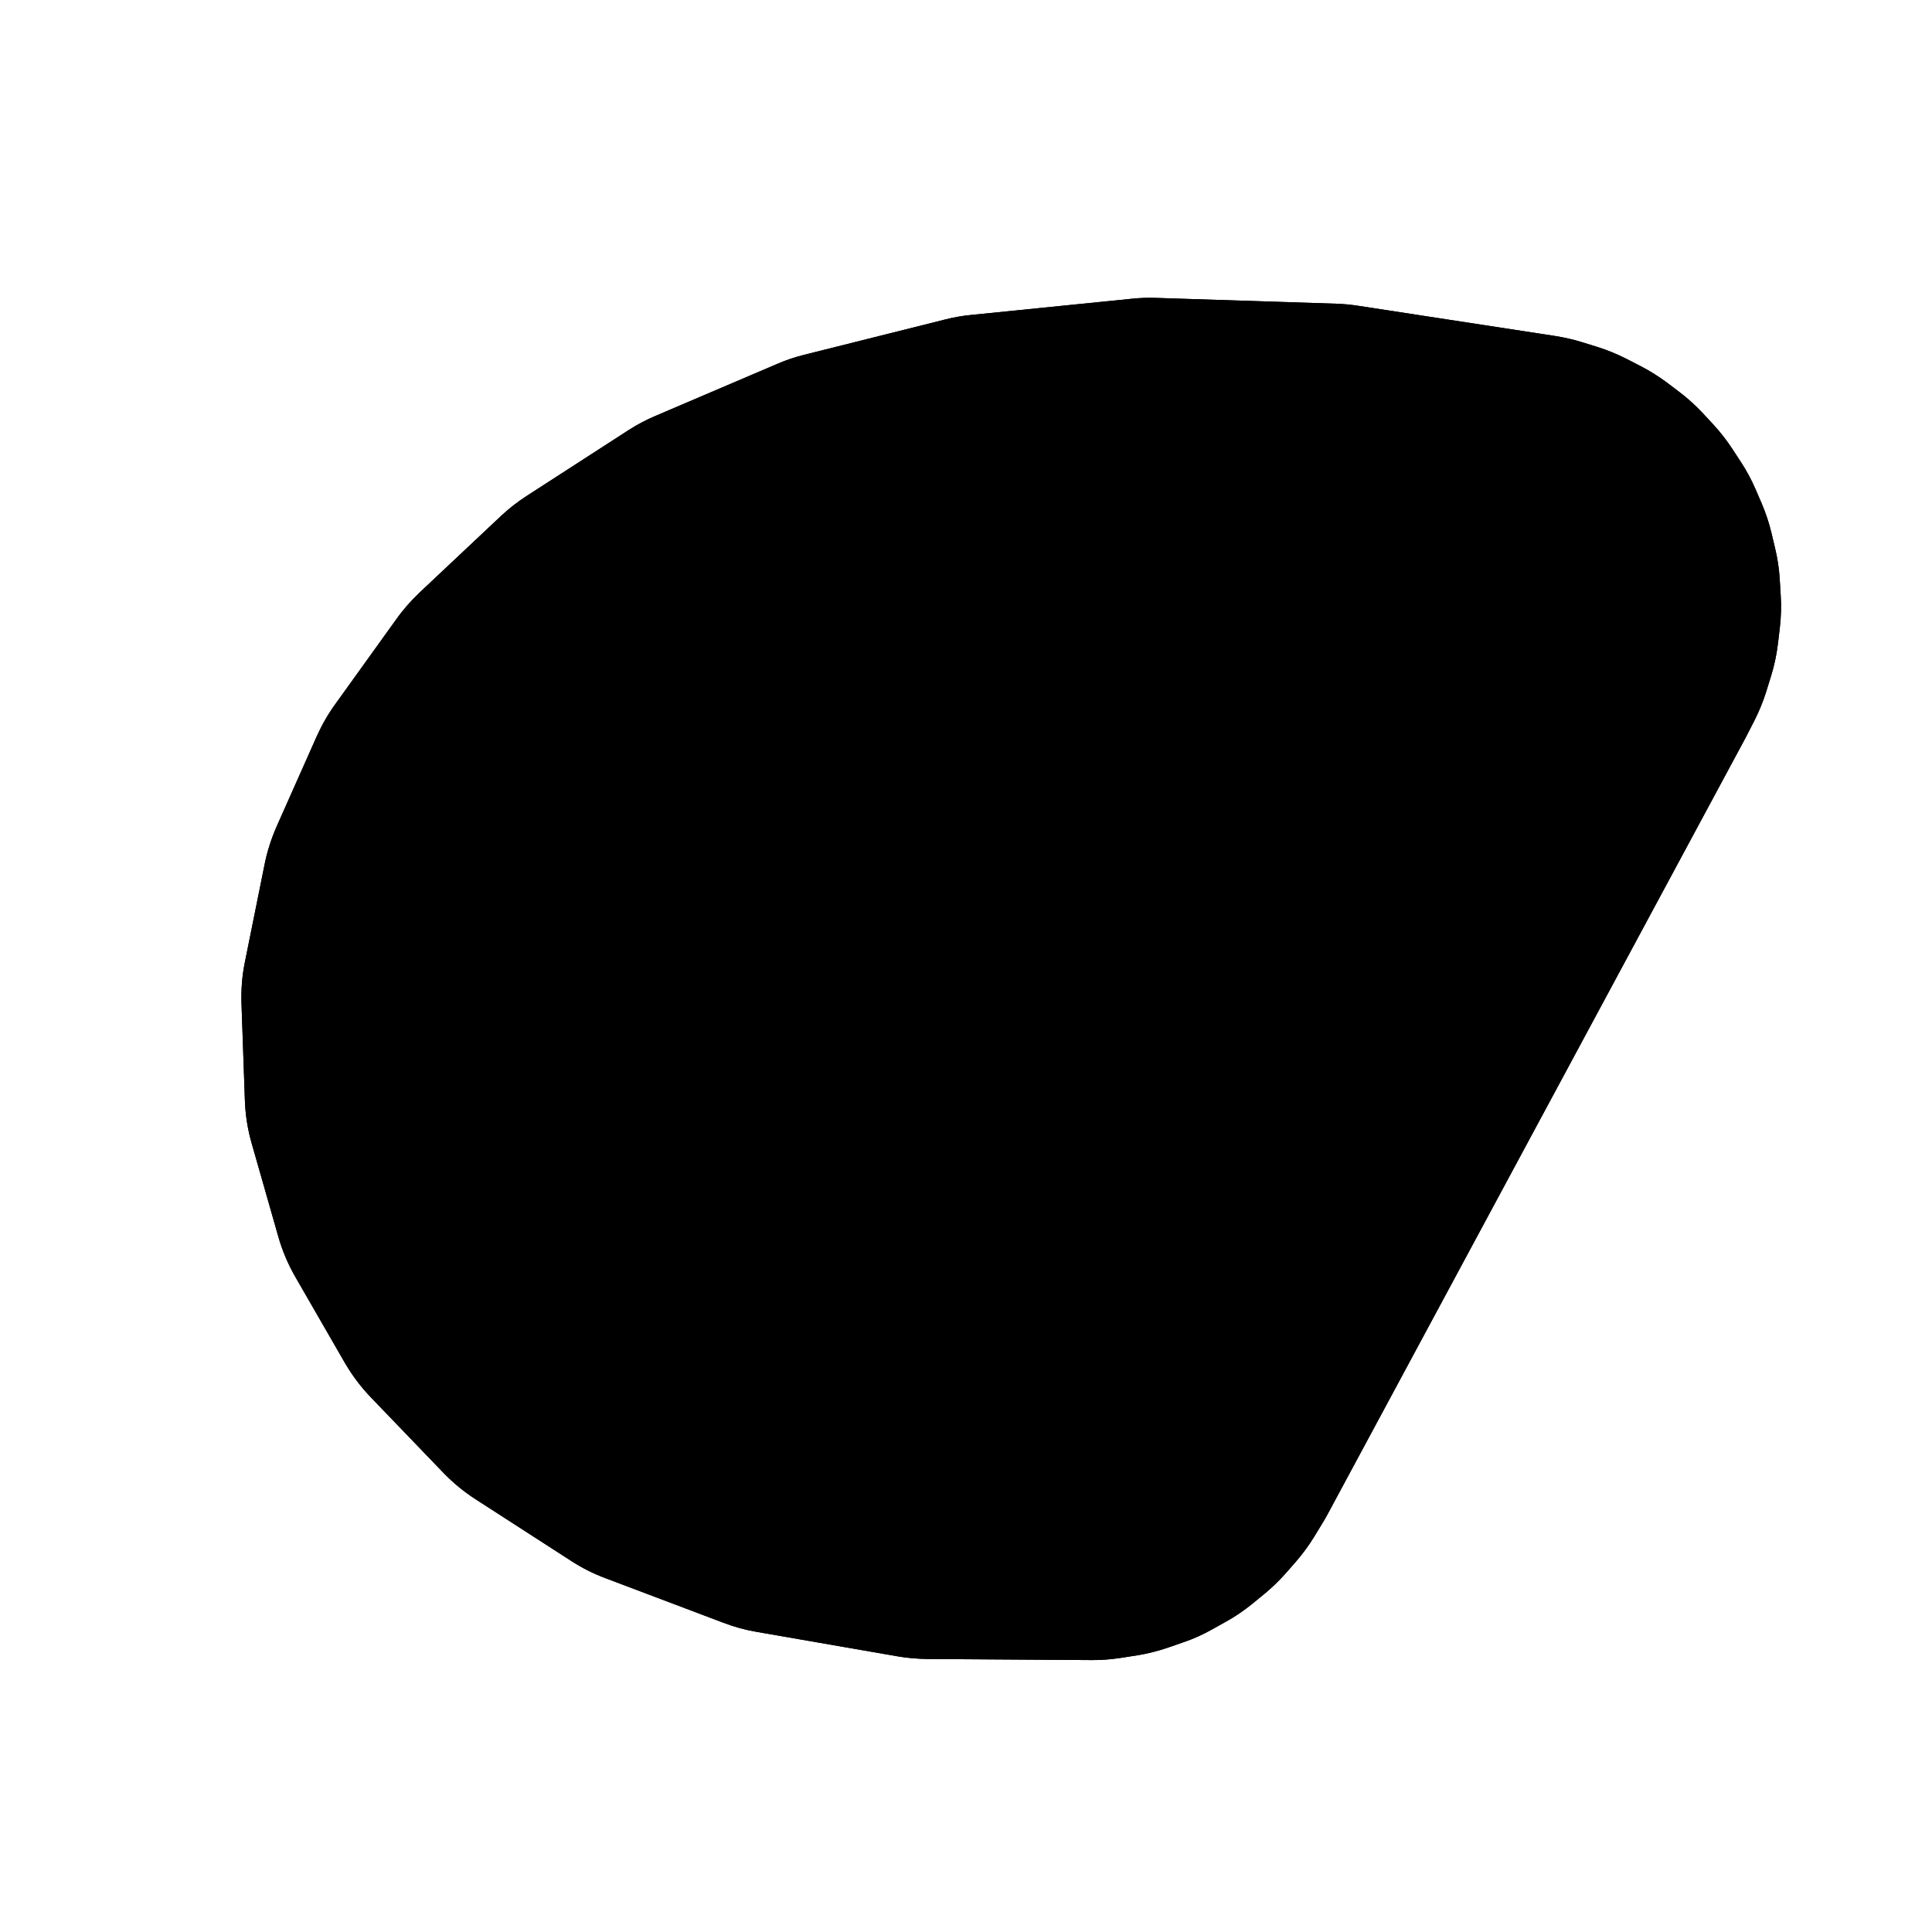
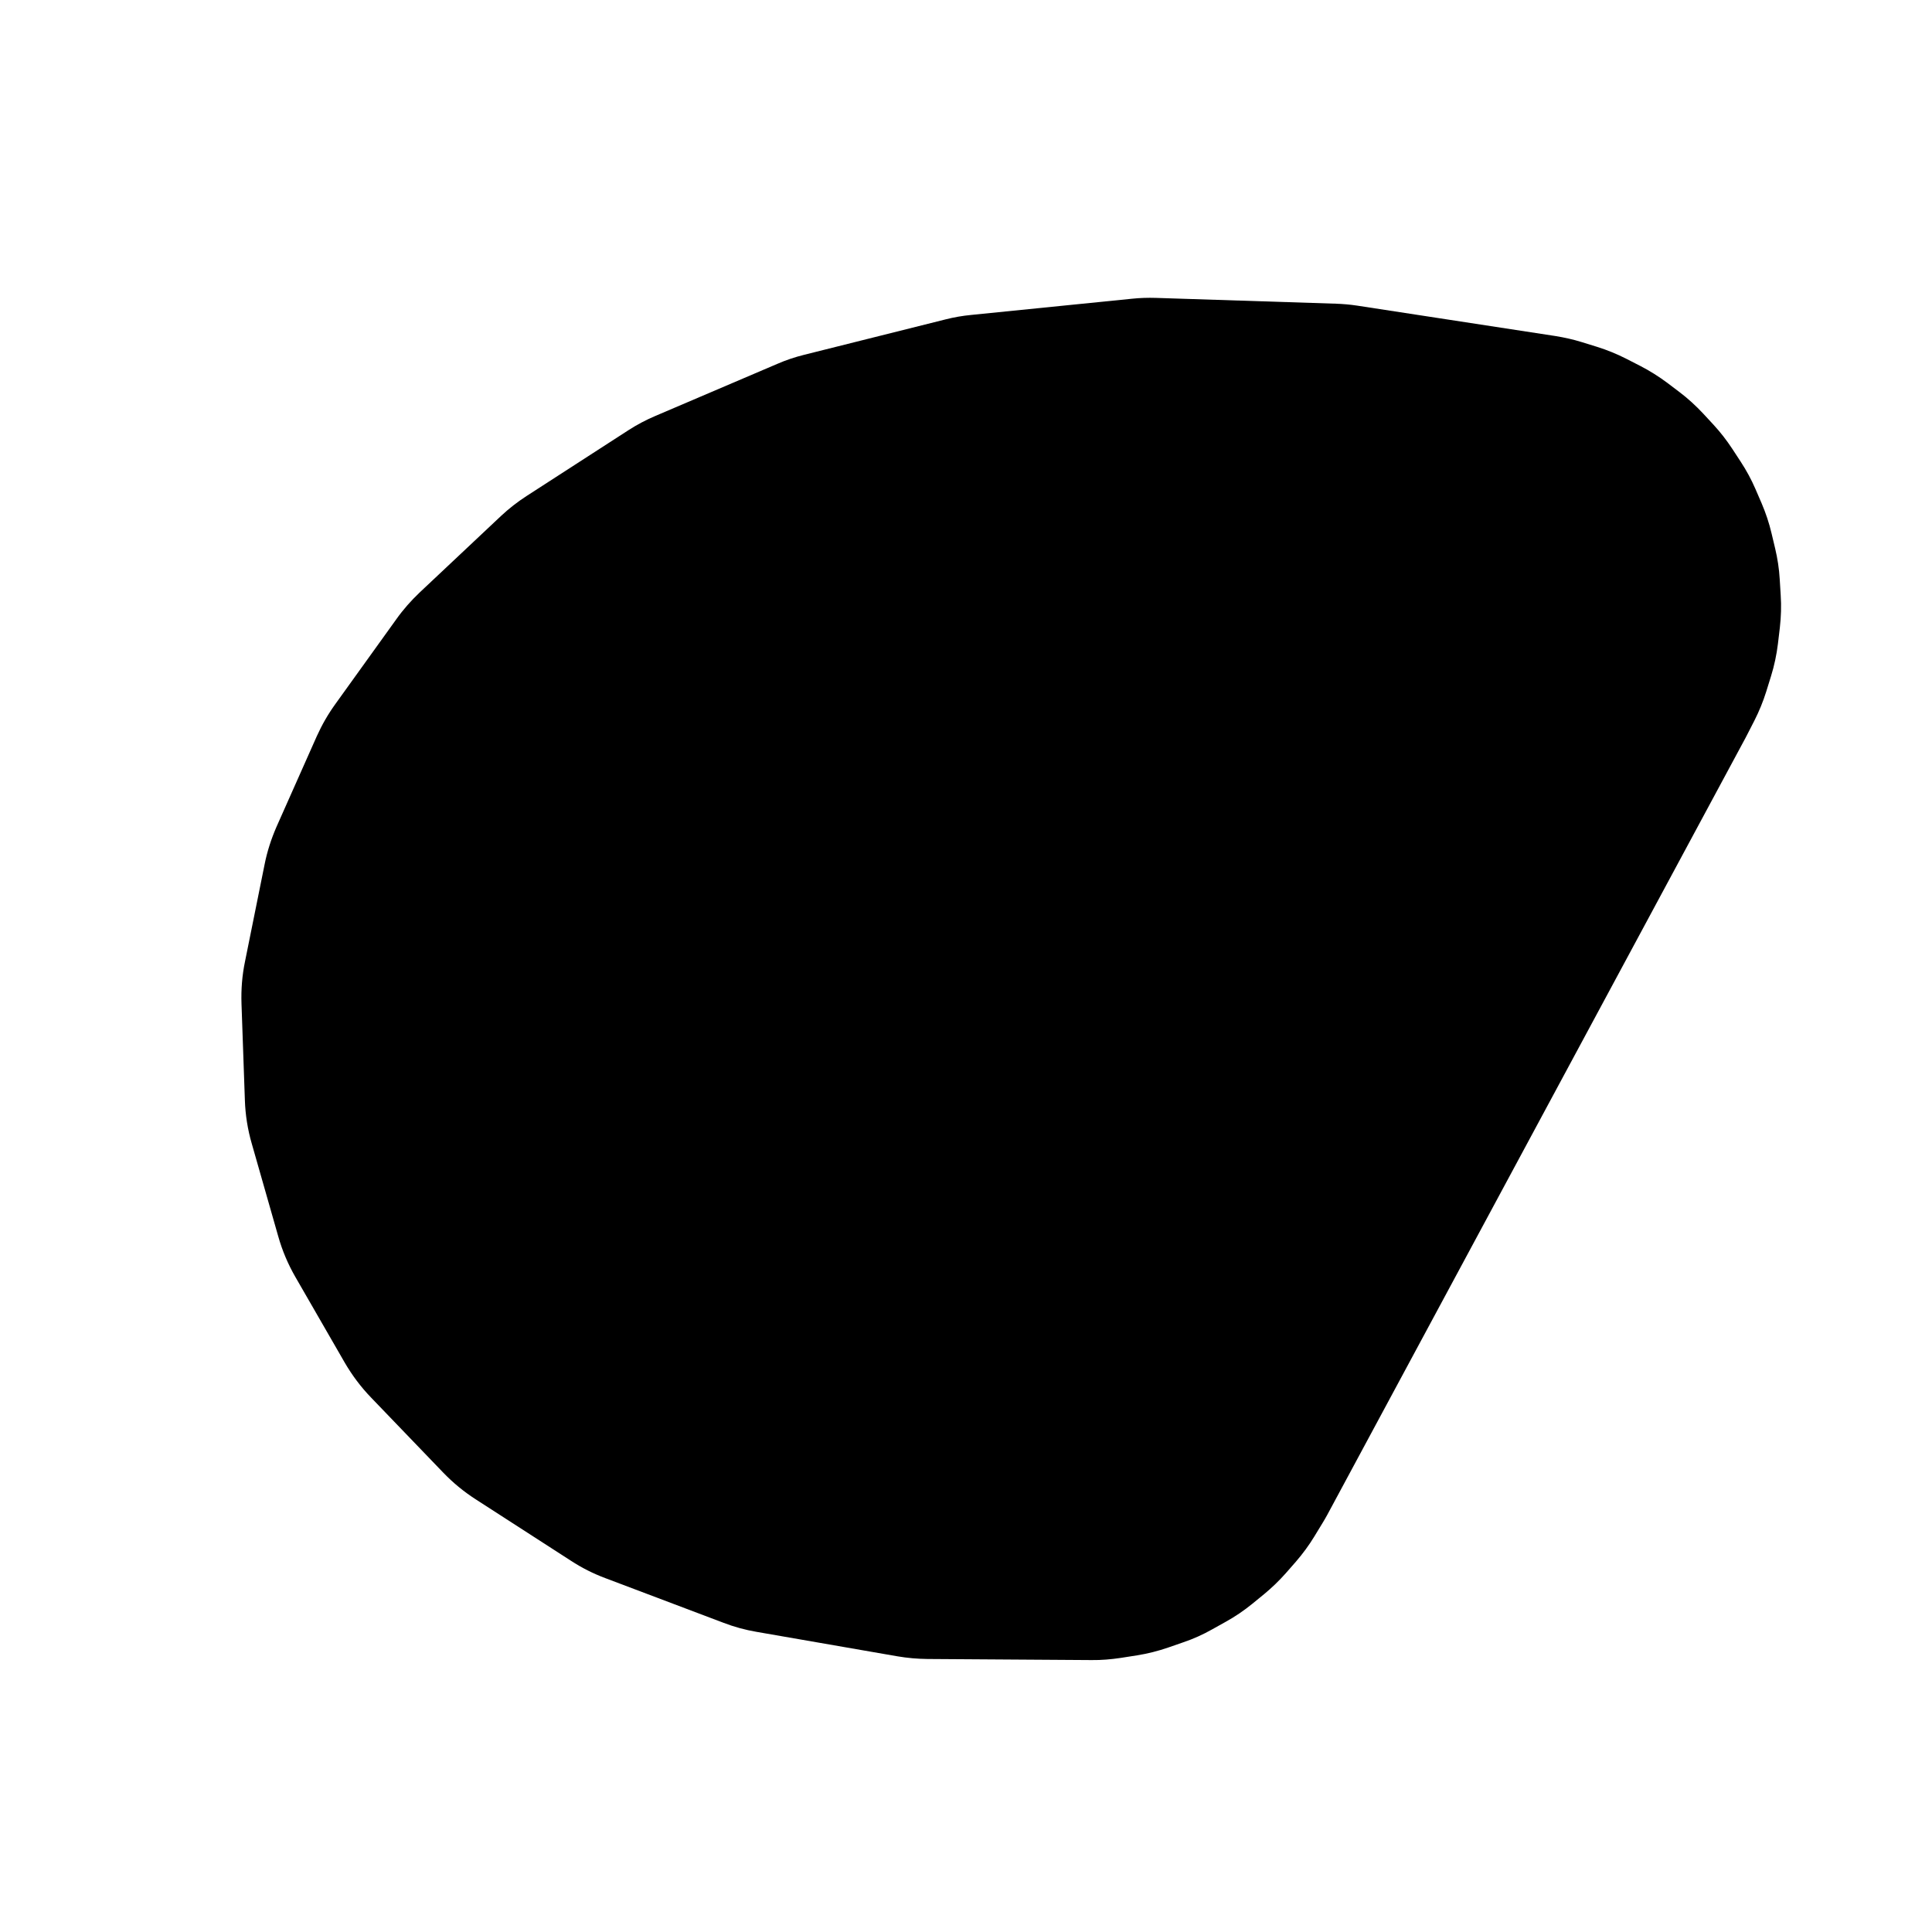
<svg xmlns="http://www.w3.org/2000/svg" viewBox="0 0 16 16">
  <path class="color-vector" d="M9.374,2.474C9.44,2.467,9.506,2.465,9.572,2.467L11.06,2.515C11.12,2.517,11.18,2.522,11.239,2.531L12.882,2.783C12.956,2.795,13.028,2.811,13.099,2.833L13.228,2.873C13.311,2.899,13.391,2.932,13.468,2.971L13.585,3.031C13.663,3.071,13.737,3.118,13.807,3.17L13.91,3.248C13.98,3.301,14.045,3.361,14.105,3.425L14.192,3.519C14.249,3.581,14.3,3.647,14.346,3.717L14.416,3.824C14.463,3.896,14.504,3.971,14.538,4.05L14.589,4.168C14.623,4.248,14.651,4.331,14.671,4.416L14.701,4.542C14.721,4.626,14.734,4.711,14.739,4.798L14.747,4.929C14.753,5.018,14.75,5.108,14.74,5.197L14.724,5.332C14.713,5.422,14.694,5.512,14.667,5.599L14.627,5.728C14.601,5.811,14.568,5.891,14.529,5.968L14.469,6.085C14.464,6.094,14.46,6.103,14.455,6.112L10.992,12.545C10.979,12.568,10.966,12.592,10.952,12.614L10.885,12.724C10.84,12.798,10.789,12.867,10.733,12.932L10.649,13.028C10.594,13.09,10.534,13.148,10.47,13.201L10.371,13.282C10.302,13.338,10.229,13.388,10.151,13.431L10.038,13.494C9.962,13.537,9.882,13.573,9.799,13.601L9.675,13.644C9.591,13.673,9.504,13.695,9.416,13.709L9.282,13.73C9.202,13.742,9.121,13.749,9.04,13.748L7.68,13.739C7.597,13.738,7.515,13.731,7.433,13.717L6.264,13.514C6.171,13.498,6.079,13.473,5.991,13.439L5.012,13.069C4.913,13.032,4.818,12.984,4.729,12.926L3.94,12.417C3.842,12.354,3.752,12.28,3.672,12.197L3.073,11.574C2.988,11.486,2.915,11.388,2.854,11.283L2.446,10.575C2.385,10.469,2.337,10.356,2.304,10.238L2.085,9.471C2.051,9.354,2.032,9.233,2.028,9.112L2,8.313C1.996,8.195,2.005,8.078,2.029,7.963L2.191,7.16C2.212,7.053,2.246,6.948,2.29,6.847L2.624,6.096C2.666,6.003,2.717,5.914,2.777,5.831L3.283,5.127C3.339,5.048,3.403,4.976,3.473,4.909L4.148,4.274C4.214,4.212,4.286,4.156,4.362,4.107L5.204,3.563C5.275,3.517,5.351,3.477,5.429,3.444L6.436,3.014C6.509,2.982,6.584,2.957,6.661,2.938L7.831,2.645C7.901,2.627,7.972,2.615,8.045,2.608Z" />
-   <path class="color-e-nearwhite" d="M9.374,2.474C9.44,2.467,9.506,2.465,9.572,2.467L11.06,2.515C11.12,2.517,11.18,2.522,11.239,2.531L12.882,2.783C12.956,2.795,13.028,2.811,13.099,2.833L13.228,2.873C13.311,2.899,13.391,2.932,13.468,2.971L13.585,3.031C13.663,3.071,13.737,3.118,13.807,3.17L13.822,3.182C13.83,3.193,13.838,3.205,13.846,3.217L13.916,3.324C13.952,3.379,13.984,3.435,14.012,3.494L13.968,3.471C13.891,3.432,13.811,3.399,13.728,3.373L13.599,3.333C13.528,3.311,13.456,3.295,13.382,3.283L11.739,3.031C11.68,3.022,11.62,3.017,11.56,3.015L10.072,2.967C10.006,2.965,9.94,2.967,9.874,2.974L8.545,3.108C8.472,3.115,8.401,3.127,8.331,3.145L7.161,3.438C7.084,3.457,7.009,3.482,6.936,3.514L5.929,3.944C5.851,3.977,5.775,4.017,5.704,4.063L4.862,4.607C4.786,4.656,4.714,4.712,4.648,4.774L3.973,5.409C3.903,5.476,3.839,5.548,3.783,5.627L3.277,6.331C3.217,6.414,3.166,6.503,3.124,6.596L2.79,7.347C2.746,7.448,2.712,7.553,2.691,7.66L2.529,8.463C2.505,8.578,2.496,8.695,2.5,8.813L2.528,9.612C2.532,9.733,2.551,9.854,2.585,9.971L2.804,10.738C2.837,10.856,2.885,10.969,2.946,11.075L3.354,11.783C3.381,11.83,3.411,11.875,3.442,11.919L3.44,11.917C3.399,11.891,3.359,11.862,3.321,11.832L3.073,11.574C2.988,11.486,2.915,11.388,2.854,11.283L2.446,10.575C2.385,10.469,2.337,10.356,2.304,10.238L2.085,9.471C2.051,9.354,2.032,9.233,2.028,9.112L2,8.313C1.996,8.195,2.005,8.078,2.029,7.963L2.191,7.16C2.212,7.053,2.246,6.948,2.29,6.847L2.624,6.096C2.666,6.003,2.717,5.914,2.777,5.831L3.283,5.127C3.339,5.048,3.403,4.976,3.473,4.909L4.148,4.274C4.214,4.212,4.286,4.156,4.362,4.107L5.204,3.563C5.275,3.517,5.351,3.477,5.429,3.444L6.436,3.014C6.509,2.982,6.584,2.957,6.661,2.938L7.831,2.645C7.901,2.627,7.972,2.615,8.045,2.608Z" />
-   <path class="color-vector-dim" d="M13.846,3.217C13.838,3.205,13.83,3.193,13.822,3.181L13.91,3.248C13.98,3.301,14.045,3.361,14.105,3.425L14.192,3.519C14.249,3.581,14.3,3.647,14.346,3.717L14.416,3.824C14.463,3.896,14.504,3.971,14.538,4.05L14.589,4.168C14.623,4.248,14.651,4.331,14.671,4.416L14.701,4.542C14.721,4.626,14.734,4.711,14.739,4.798L14.747,4.929C14.753,5.018,14.75,5.108,14.74,5.197L14.724,5.332C14.713,5.422,14.694,5.512,14.667,5.599L14.627,5.728C14.601,5.811,14.568,5.891,14.529,5.968L14.469,6.085C14.464,6.094,14.46,6.103,14.455,6.112L10.992,12.545C10.979,12.568,10.966,12.592,10.952,12.614L10.885,12.724C10.84,12.798,10.789,12.867,10.733,12.932L10.649,13.028C10.594,13.09,10.534,13.148,10.47,13.201L10.371,13.282C10.302,13.338,10.229,13.388,10.151,13.431L10.038,13.494C9.962,13.537,9.882,13.573,9.799,13.601L9.675,13.644C9.591,13.673,9.504,13.695,9.416,13.709L9.282,13.73C9.202,13.742,9.121,13.749,9.04,13.748L7.68,13.739C7.597,13.738,7.515,13.731,7.433,13.717L6.264,13.514C6.171,13.498,6.079,13.473,5.991,13.439L5.012,13.069C4.913,13.032,4.818,12.984,4.729,12.926L3.94,12.417C3.842,12.354,3.752,12.28,3.672,12.197L3.321,11.832C3.359,11.862,3.399,11.891,3.44,11.917L4.229,12.426C4.318,12.484,4.413,12.532,4.512,12.569L5.491,12.939C5.579,12.973,5.671,12.998,5.764,13.014L6.933,13.217C7.015,13.231,7.097,13.238,7.18,13.239L8.54,13.248C8.621,13.249,8.702,13.242,8.782,13.23L8.916,13.209C9.004,13.195,9.091,13.173,9.175,13.144L9.299,13.101C9.382,13.073,9.462,13.037,9.538,12.994L9.651,12.931C9.729,12.888,9.802,12.838,9.871,12.782L9.97,12.701C10.034,12.648,10.094,12.59,10.149,12.528L10.233,12.432C10.289,12.367,10.34,12.298,10.385,12.224L10.452,12.114C10.466,12.092,10.479,12.068,10.492,12.045L13.955,5.612C13.96,5.603,13.964,5.594,13.969,5.585L14.029,5.468C14.068,5.391,14.101,5.311,14.127,5.228L14.167,5.099C14.194,5.012,14.213,4.922,14.224,4.832L14.24,4.697C14.25,4.608,14.253,4.518,14.247,4.429L14.239,4.298C14.234,4.211,14.221,4.126,14.201,4.042L14.171,3.916C14.151,3.831,14.123,3.748,14.089,3.668L14.038,3.55C14.004,3.471,13.963,3.396,13.916,3.324Z" />
  <path class="color-vector-dim" d="M12.655,4.266C13.06,4.351,13.319,4.749,13.234,5.155C13.149,5.56,12.751,5.819,12.345,5.734C8.006,4.82,5.595,6.348,5.089,7.918C4.596,9.446,5.896,10.955,8.95,10.752C9.363,10.724,9.721,11.037,9.748,11.45C9.776,11.863,9.463,12.221,9.05,12.248C4.686,12.539,2.89,9.847,3.661,7.457C4.403,5.158,7.495,3.18,12.655,4.266Z" />
</svg>
